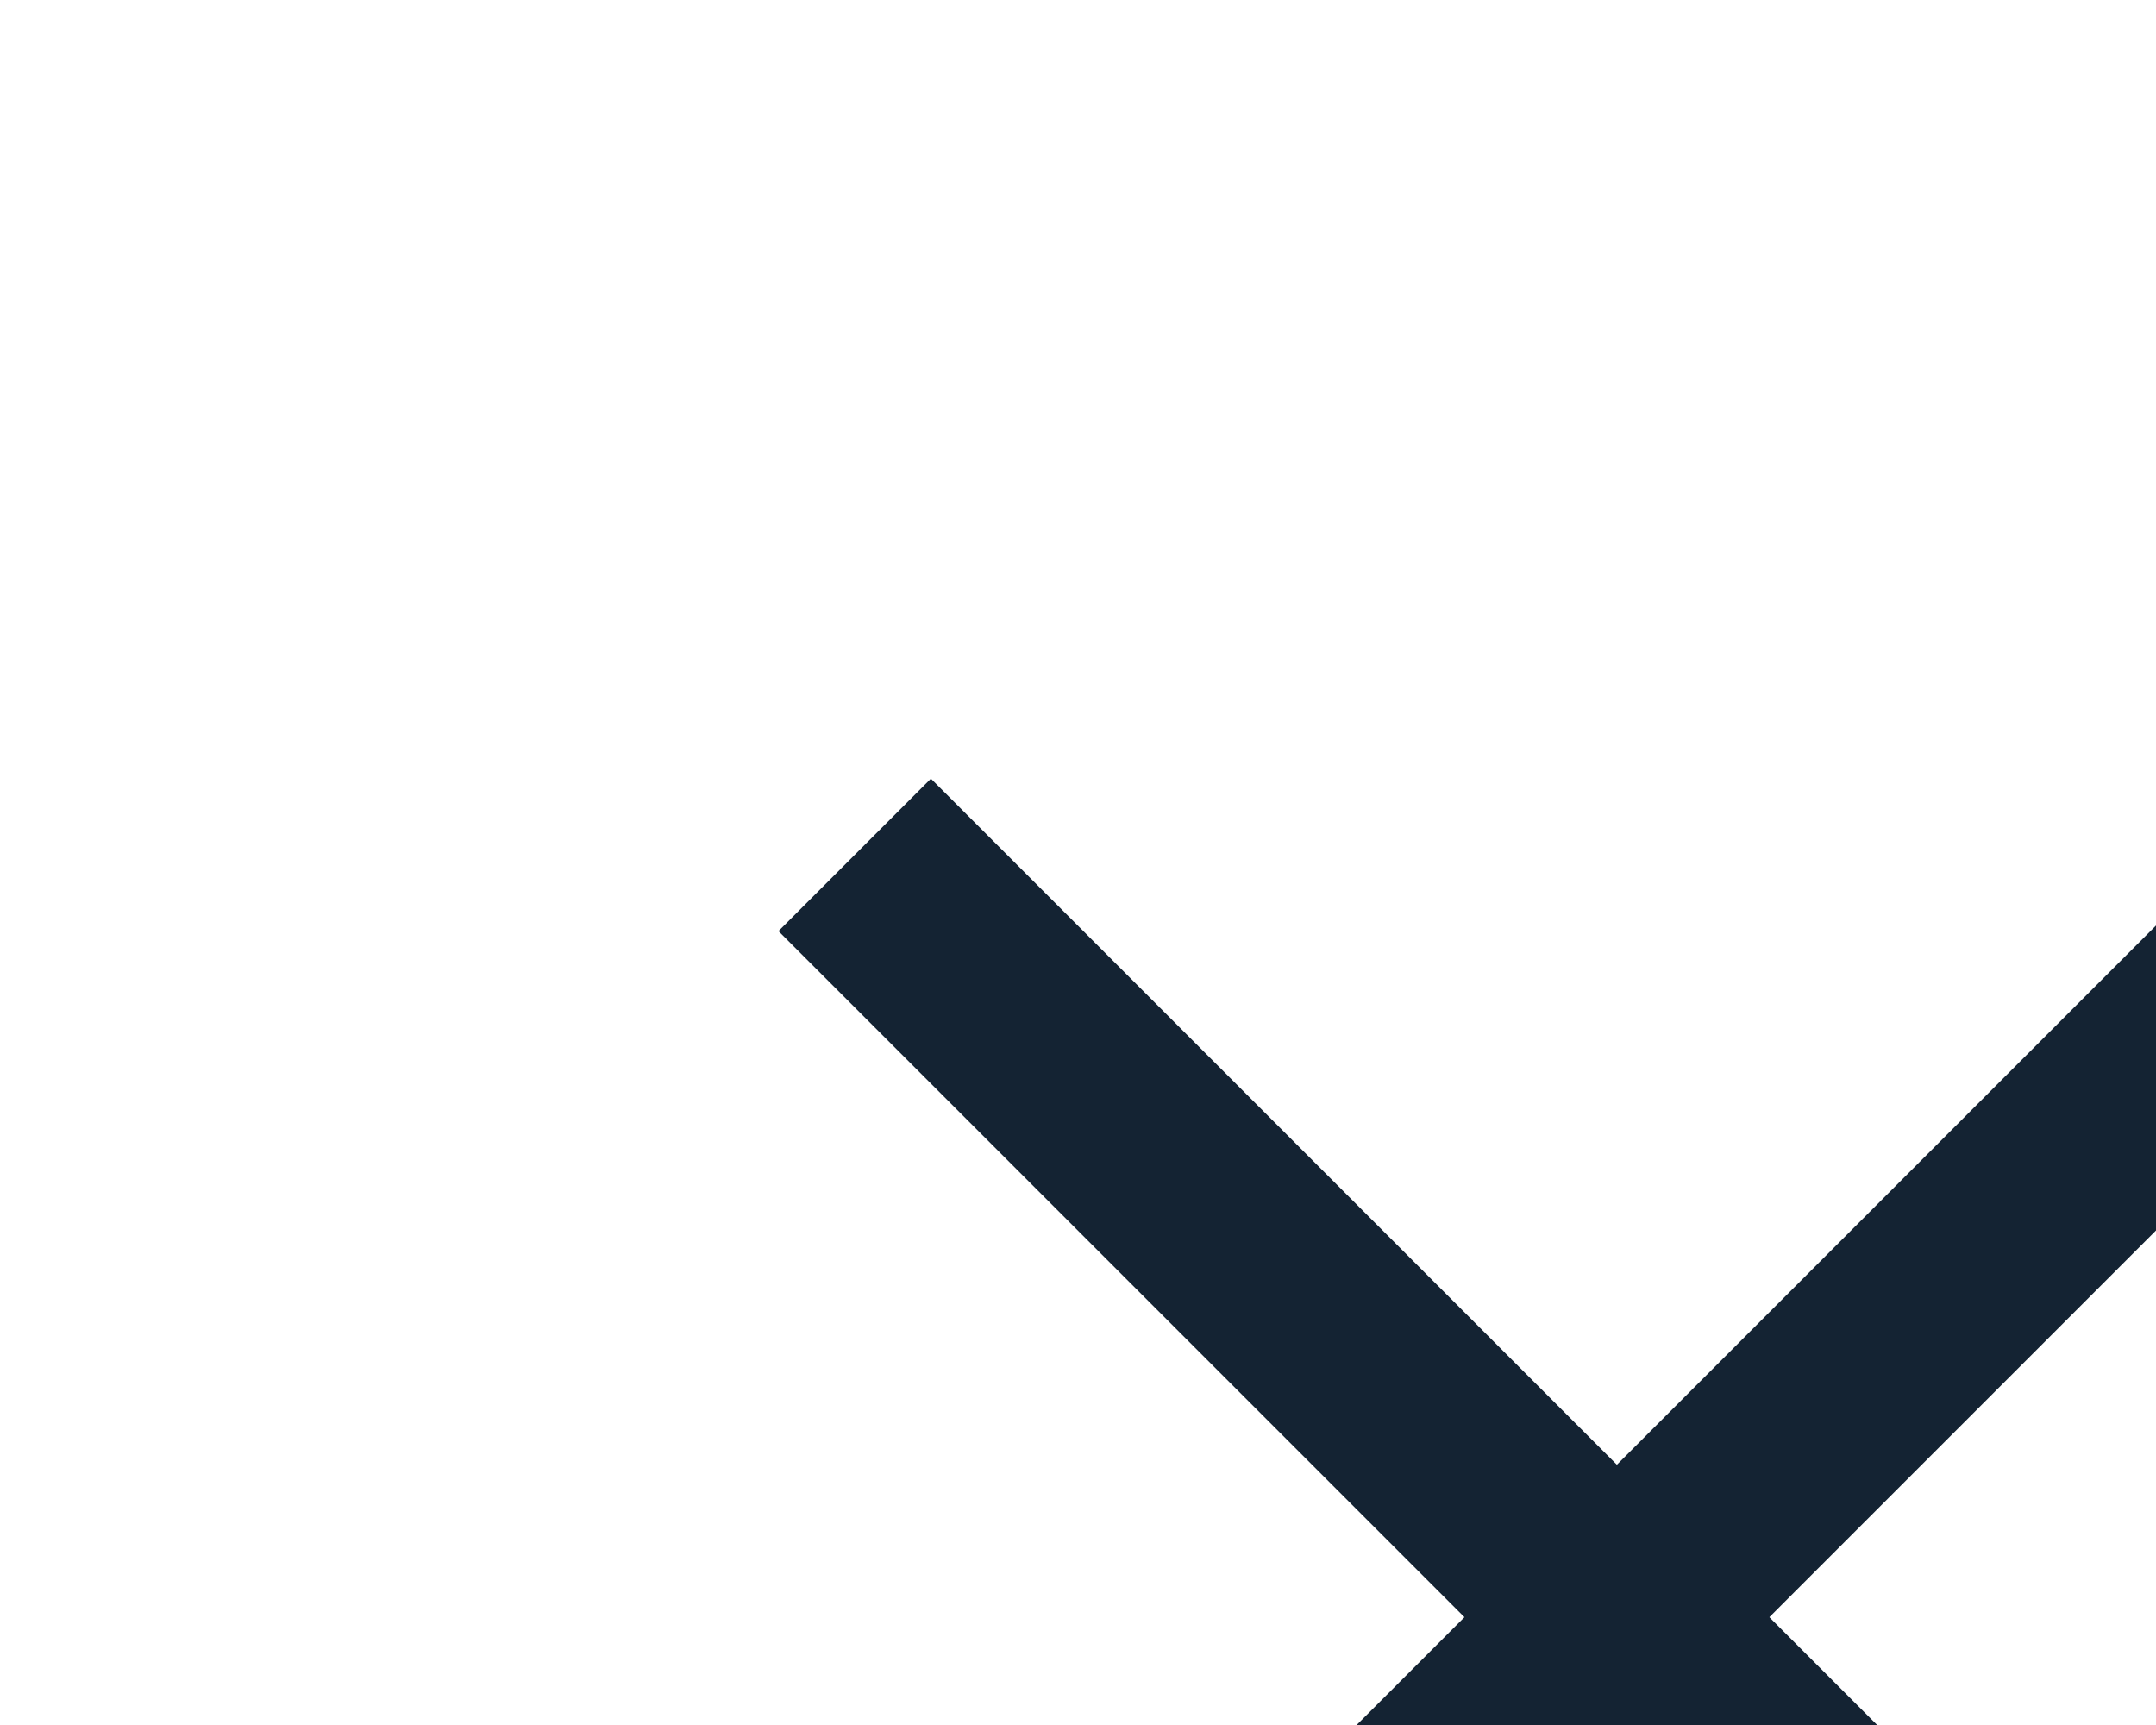
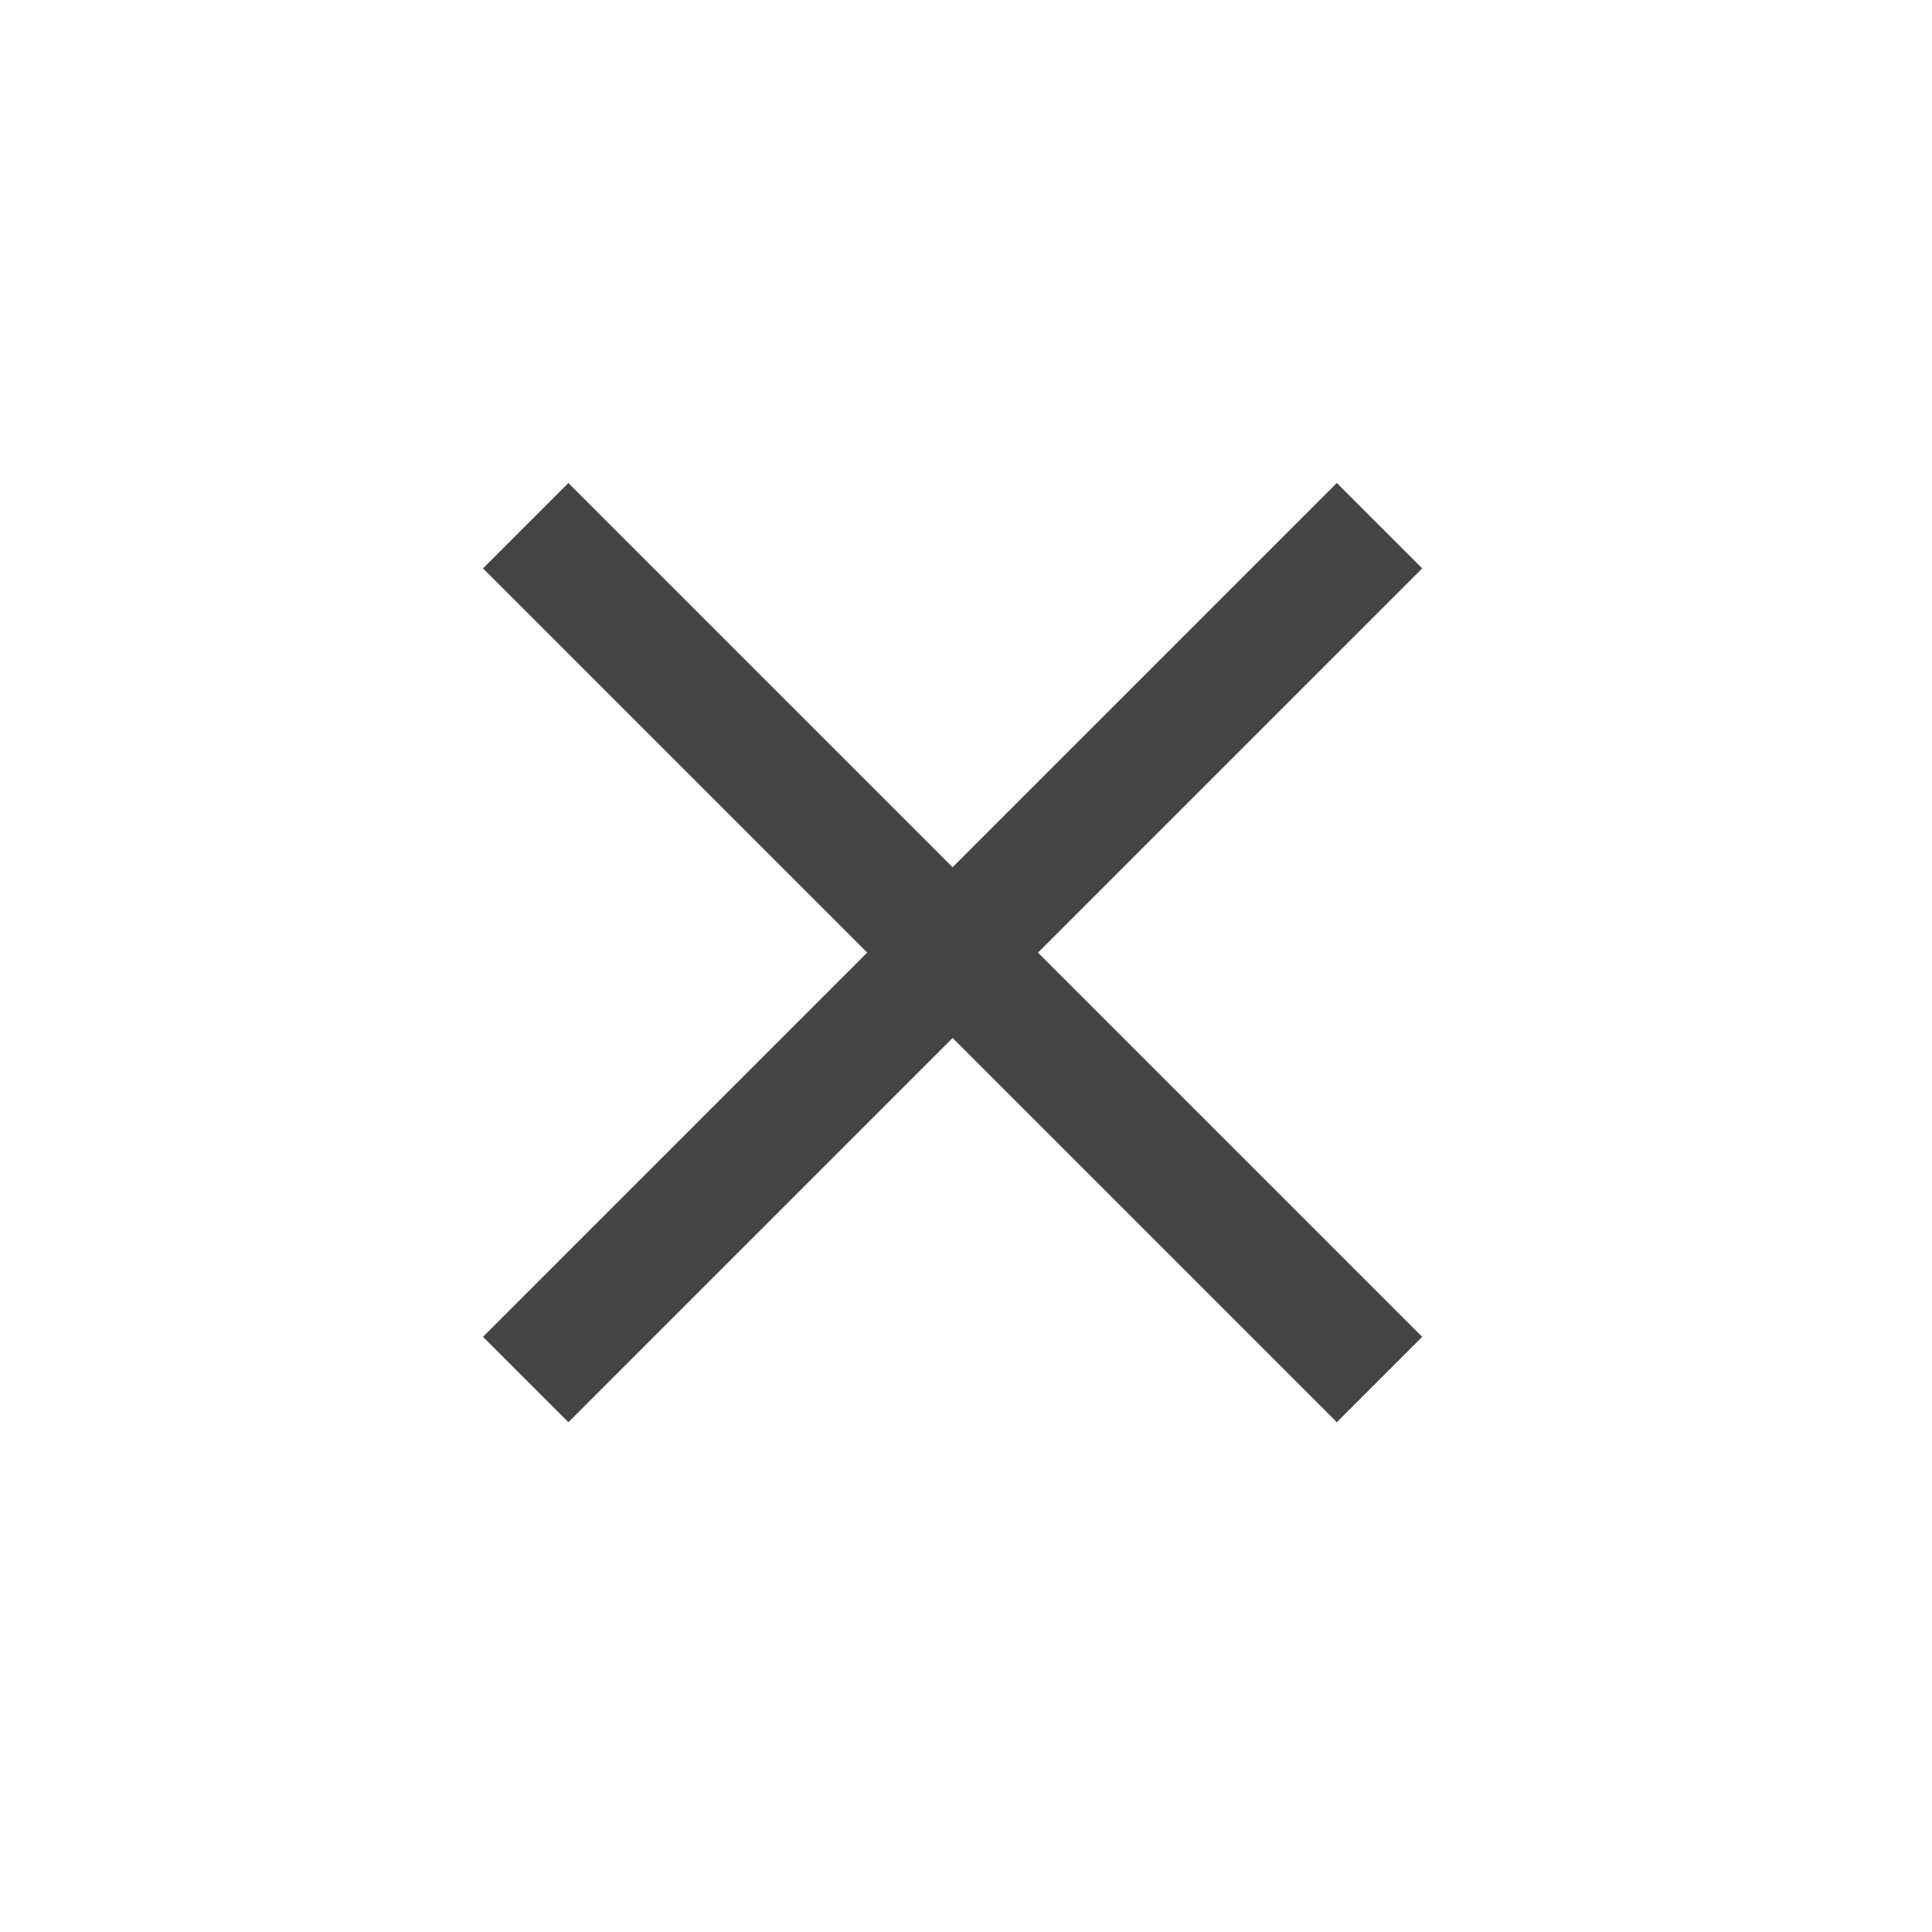
- <svg xmlns="http://www.w3.org/2000/svg" width="20" height="16" viewBox="0 0 20 16" fill="none">
-   <rect x="7.221" y="21.364" width="20" height="2" transform="rotate(-45 7.2207 21.3639)" fill="#142333" />
-   <rect x="21.363" y="22.778" width="20" height="2" transform="rotate(-135 21.3633 22.7782)" fill="#142333" />
+ <svg xmlns="http://www.w3.org/2000/svg" width="32" height="32" viewBox="0 0 32 32" fill="none">
+   <rect x="9.414" y="8" width="20" height="2" transform="rotate(45 9.41406 8)" fill="#444444" />
+   <rect x="8" y="22.142" width="20" height="2" transform="rotate(-45 8 22.1421)" fill="#444444" />
</svg>
